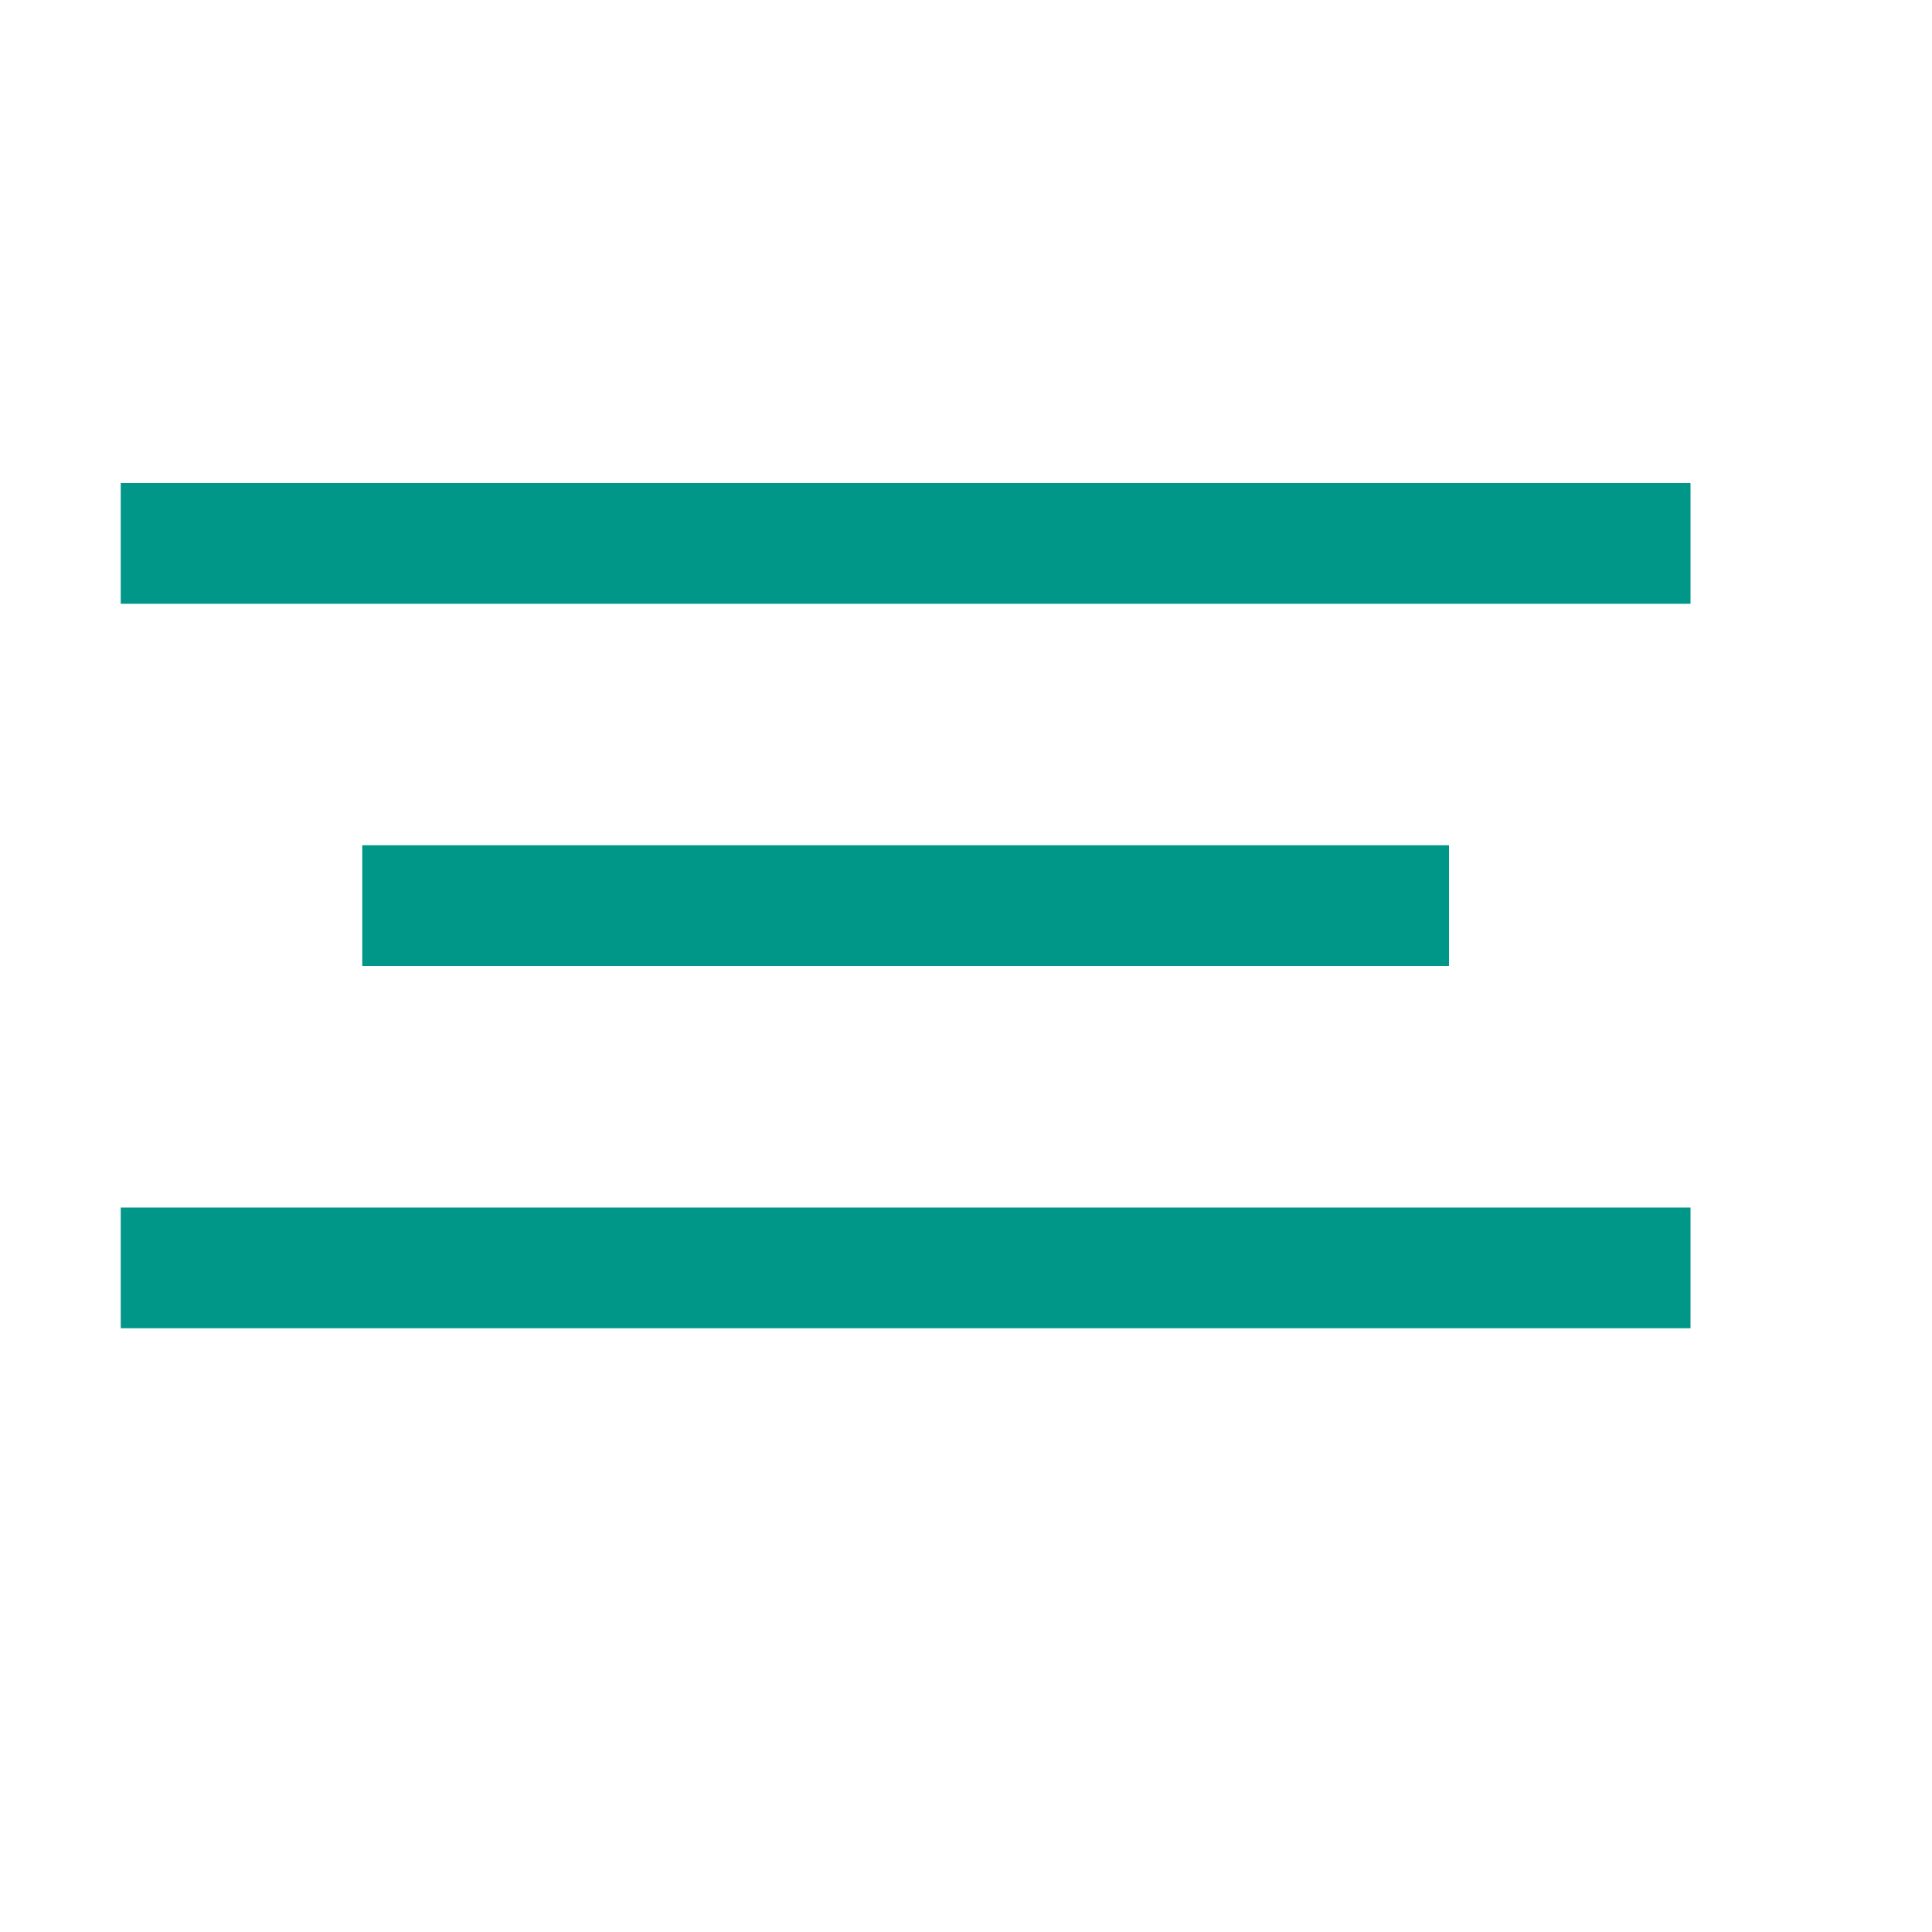
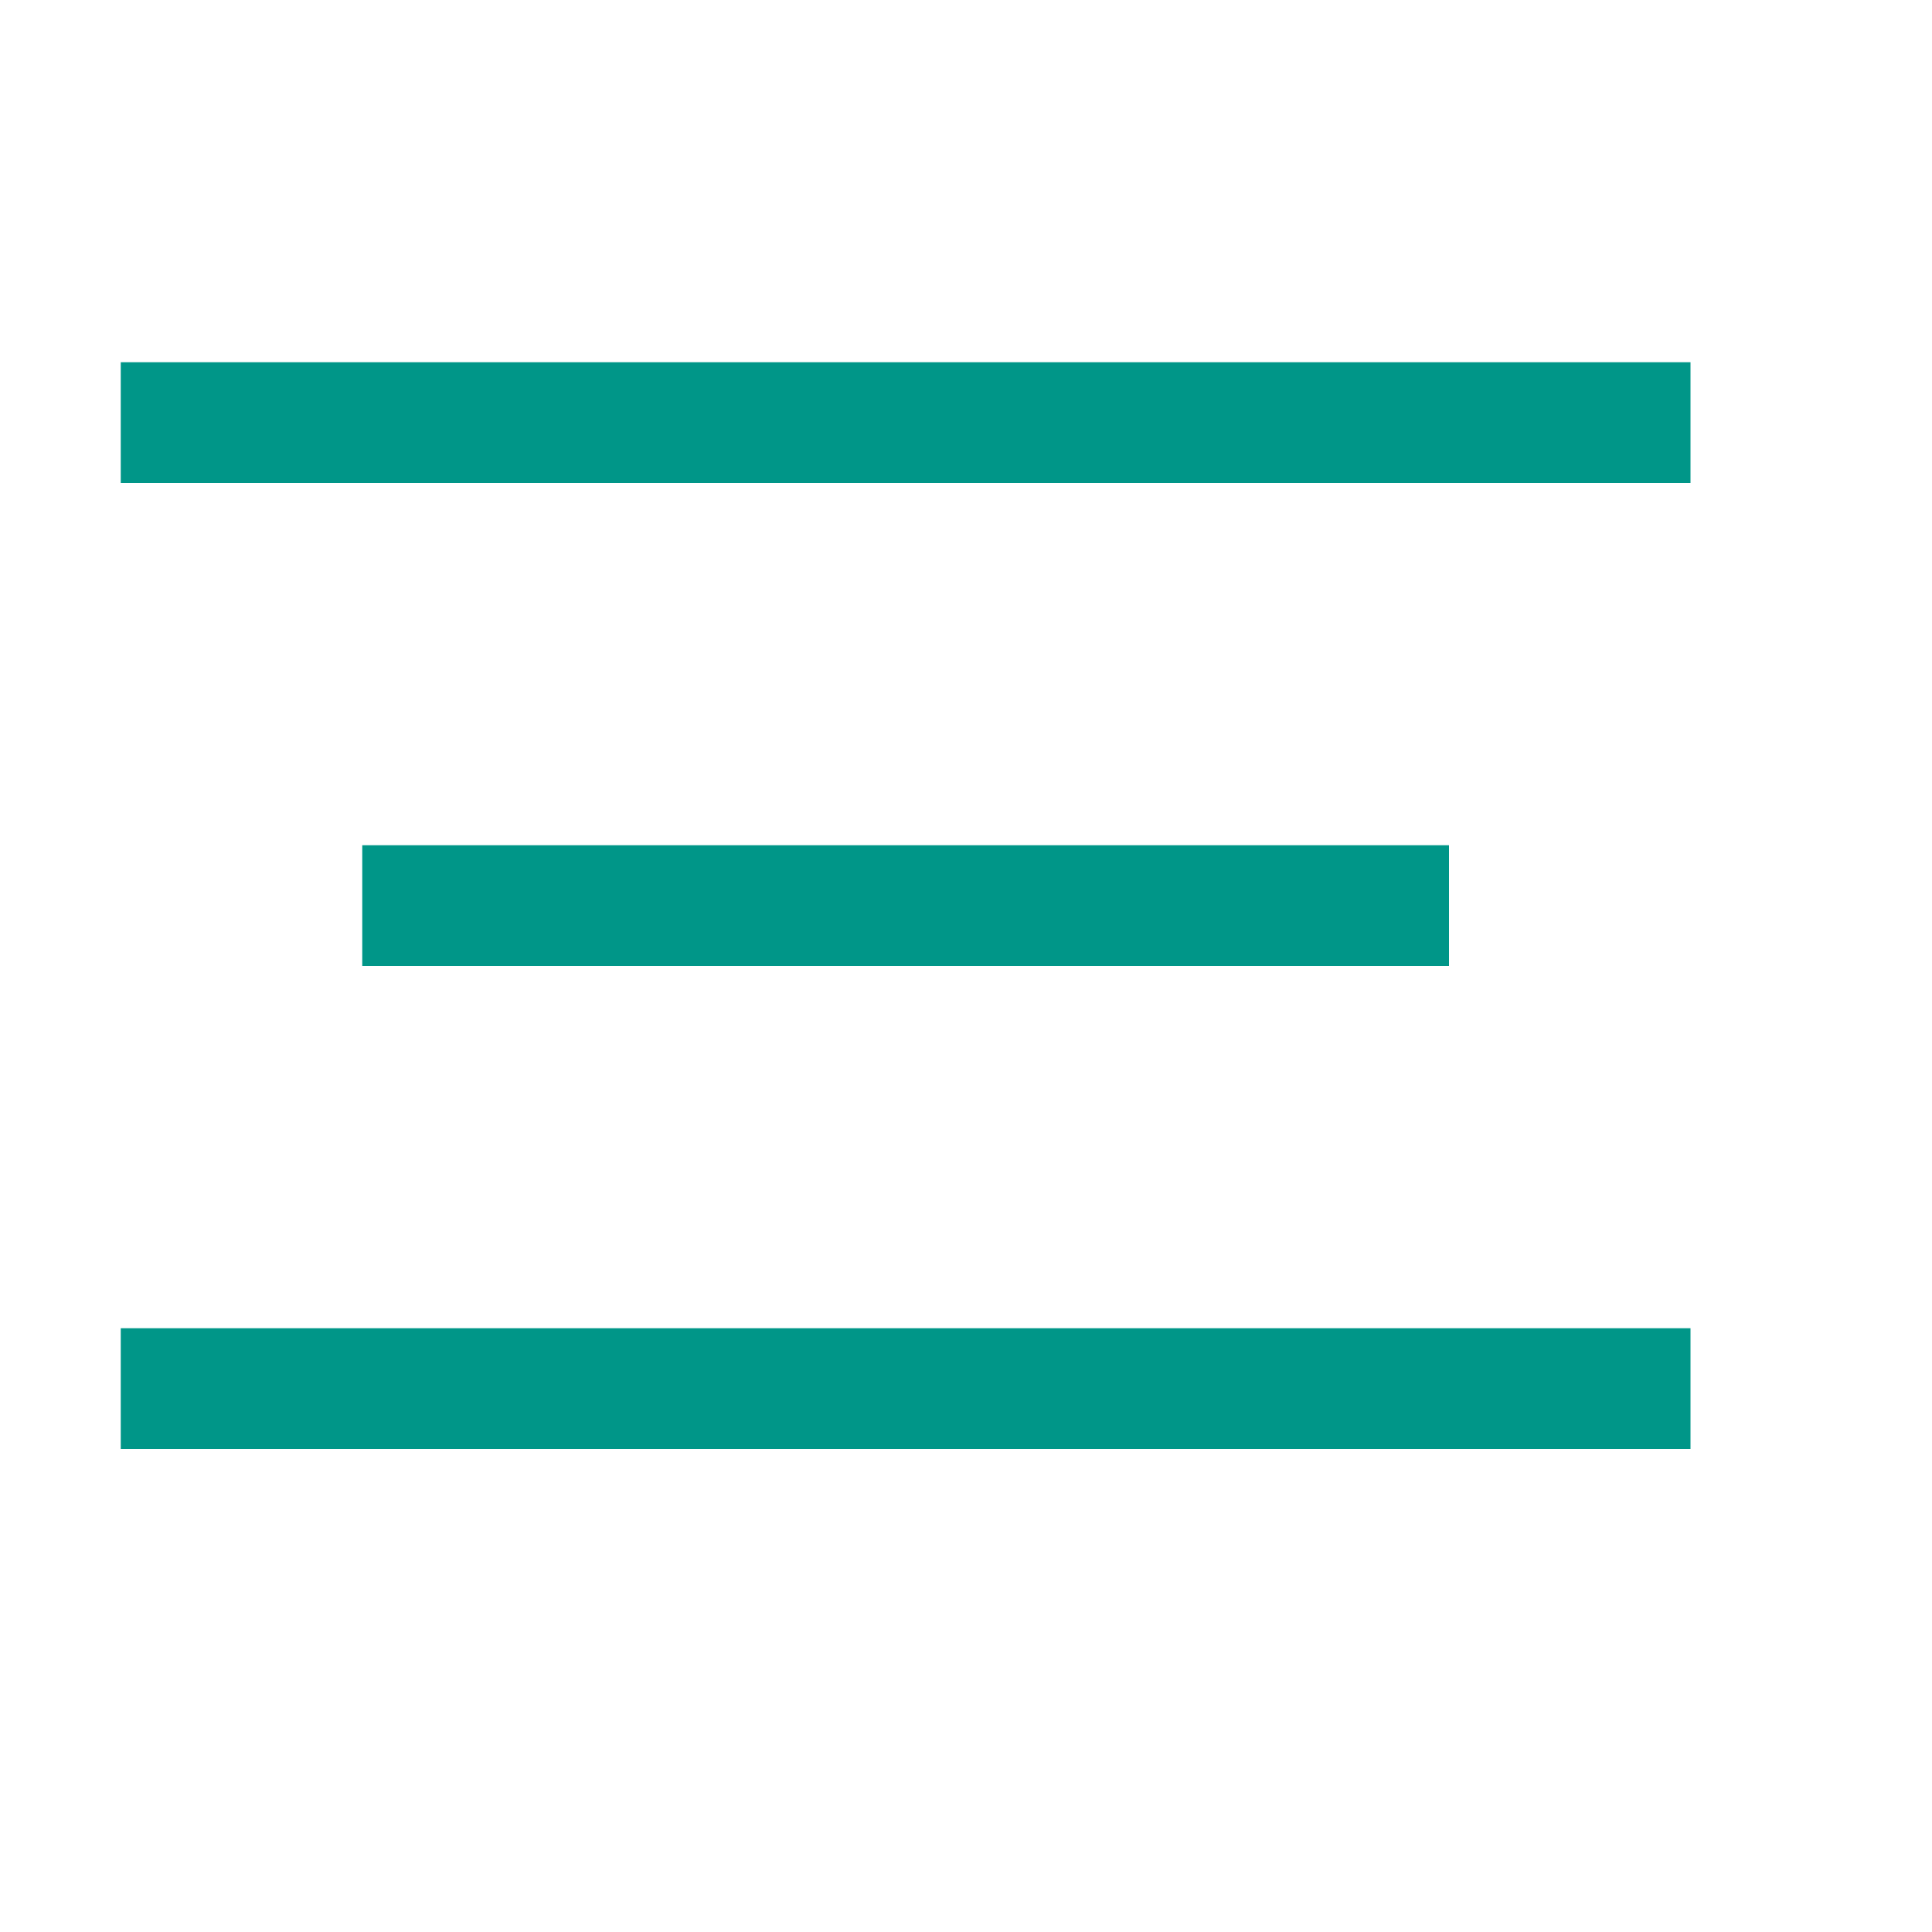
<svg xmlns="http://www.w3.org/2000/svg" width="16" height="16" viewBox="0 0 16 16">
-   <line x1="1.5" y1="4.5" x2="13.5" y2="4.5" style="fill:none;stroke:#009688;stroke-linecap:square;stroke-linejoin:round" />
+   <line x1="1.5" y1="3.5" x2="13.5" y2="3.5" style="fill:none;stroke:#009688;stroke-linecap:square;stroke-linejoin:round" />
  <line x1="3.5" y1="7.5" x2="11.5" y2="7.5" style="fill:none;stroke:#009688;stroke-linecap:square;stroke-linejoin:round" />
-   <line x1="1.5" y1="10.5" x2="13.5" y2="10.5" style="fill:none;stroke:#009688;stroke-linecap:square;stroke-linejoin:round" />
+   <line x1="1.5" y1="11.5" x2="13.5" y2="11.5" style="fill:none;stroke:#009688;stroke-linecap:square;stroke-linejoin:round" />
</svg>
